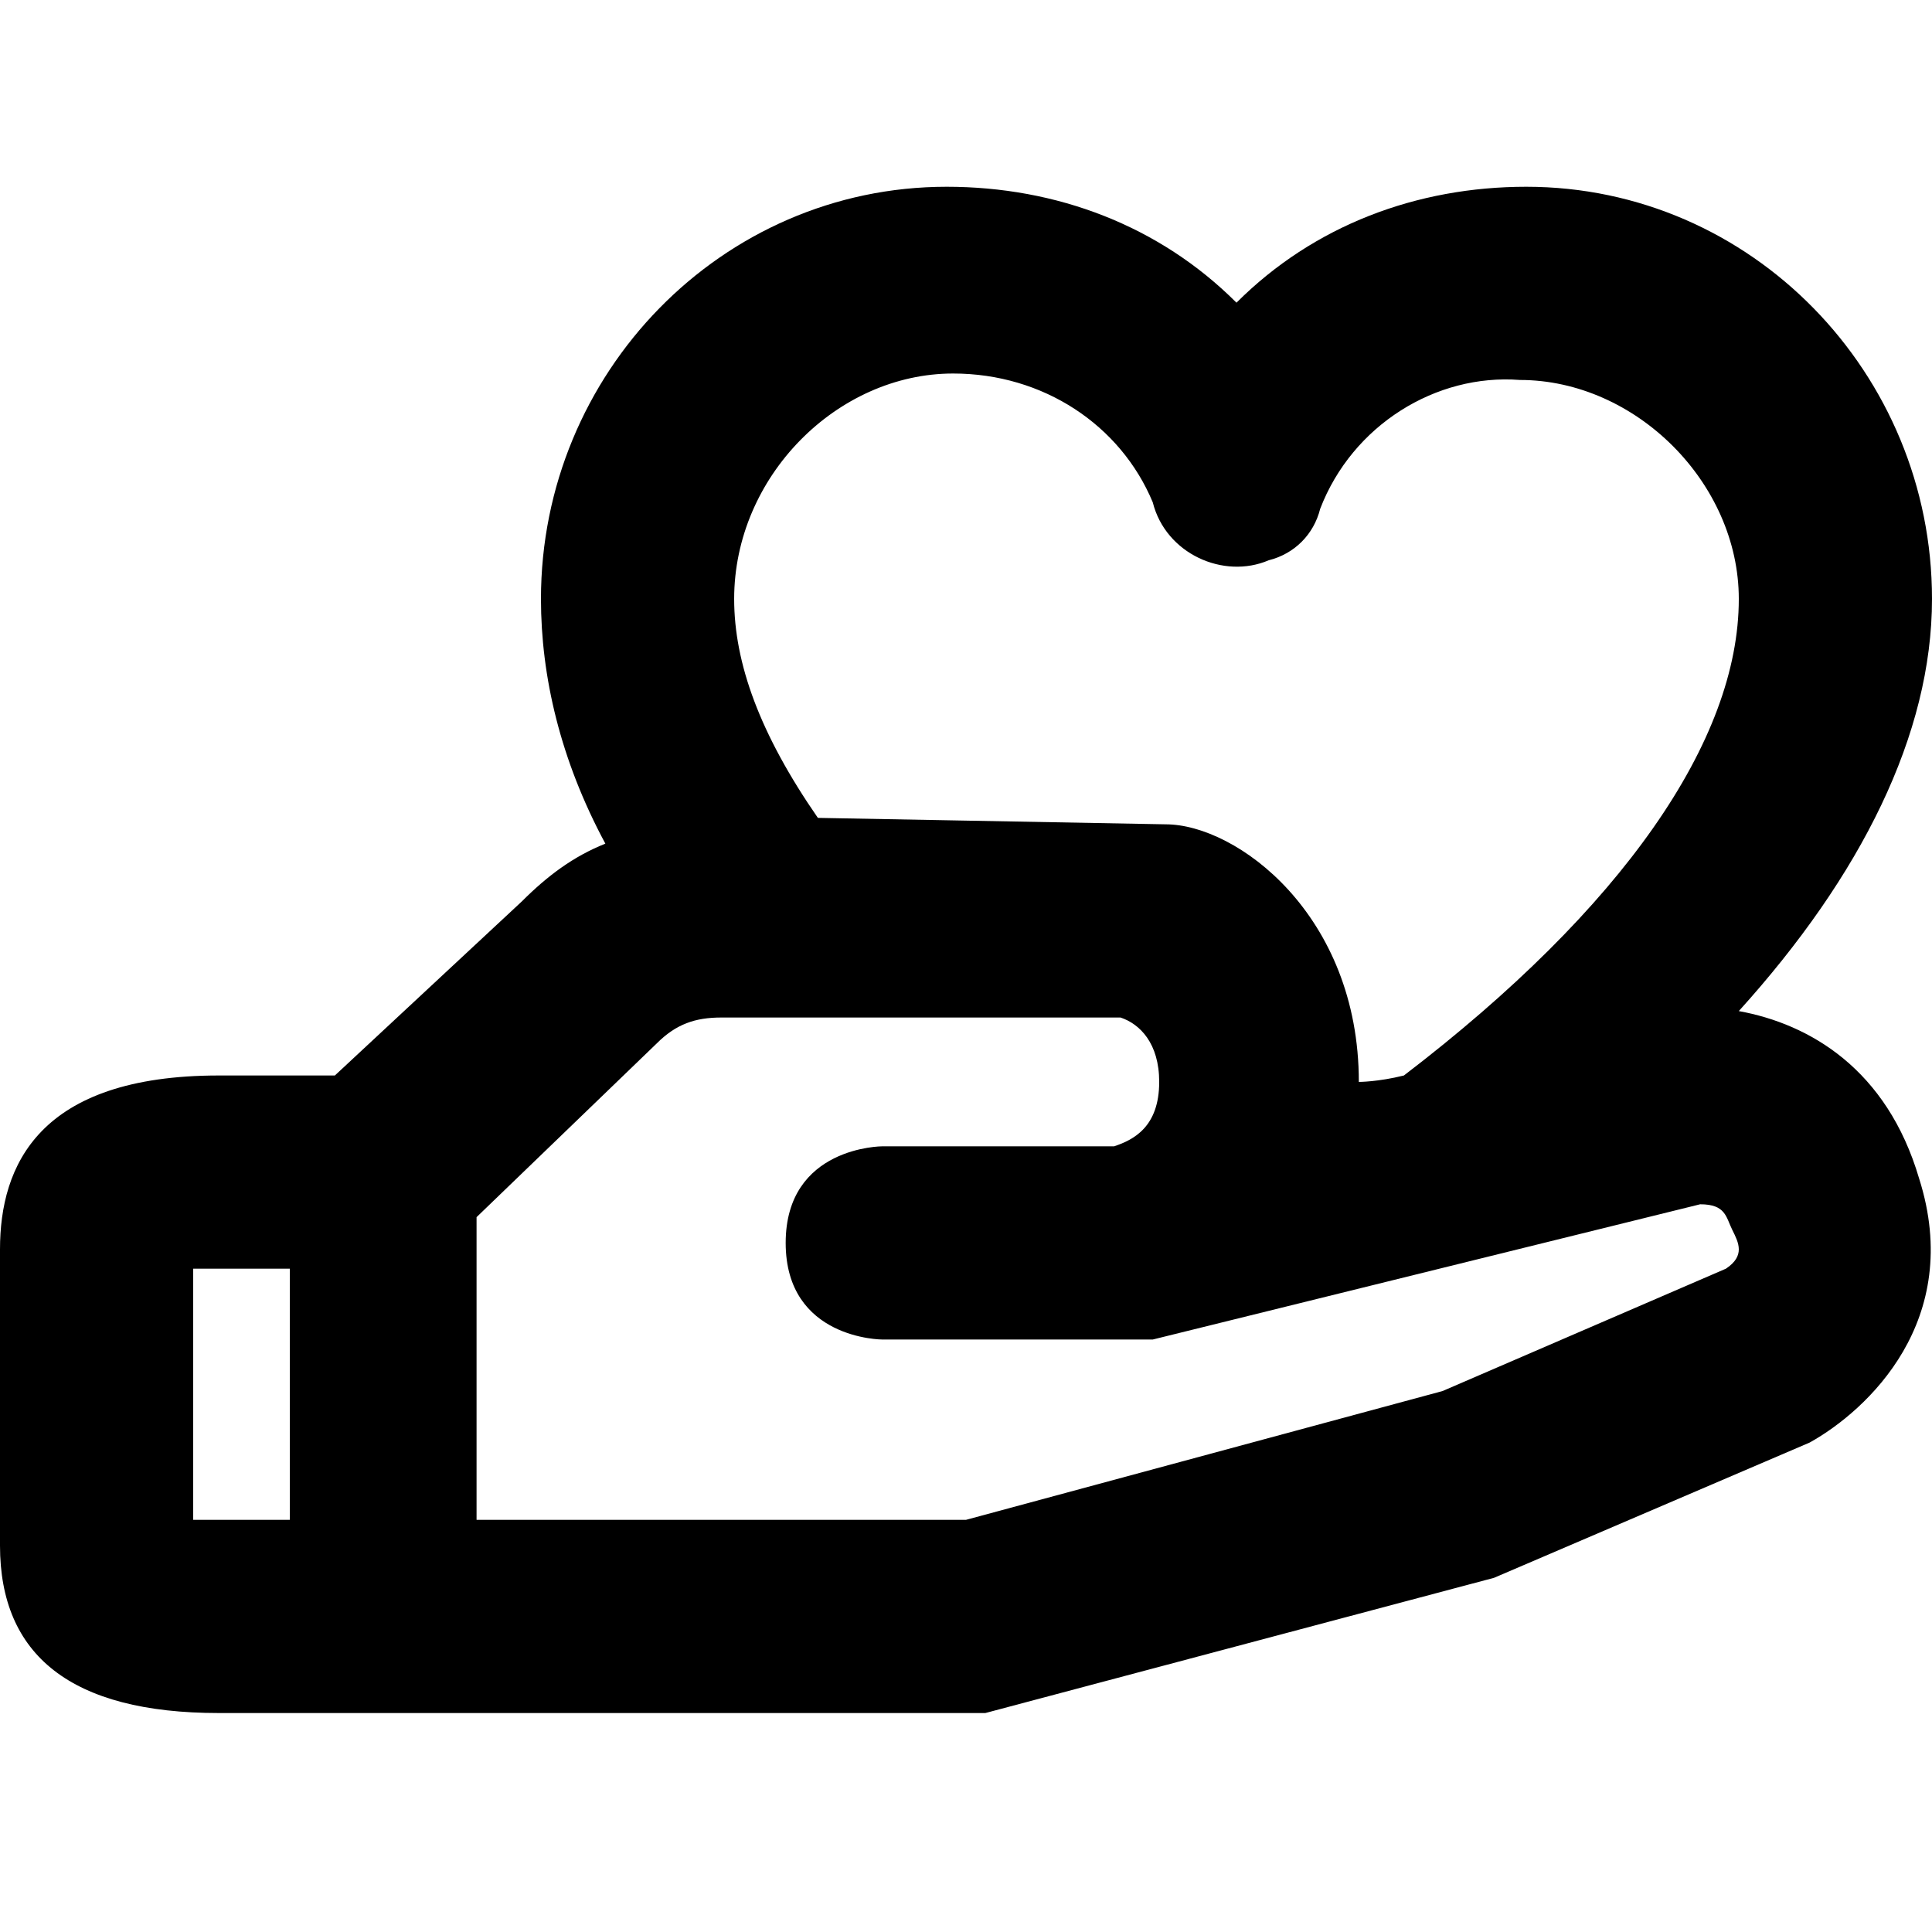
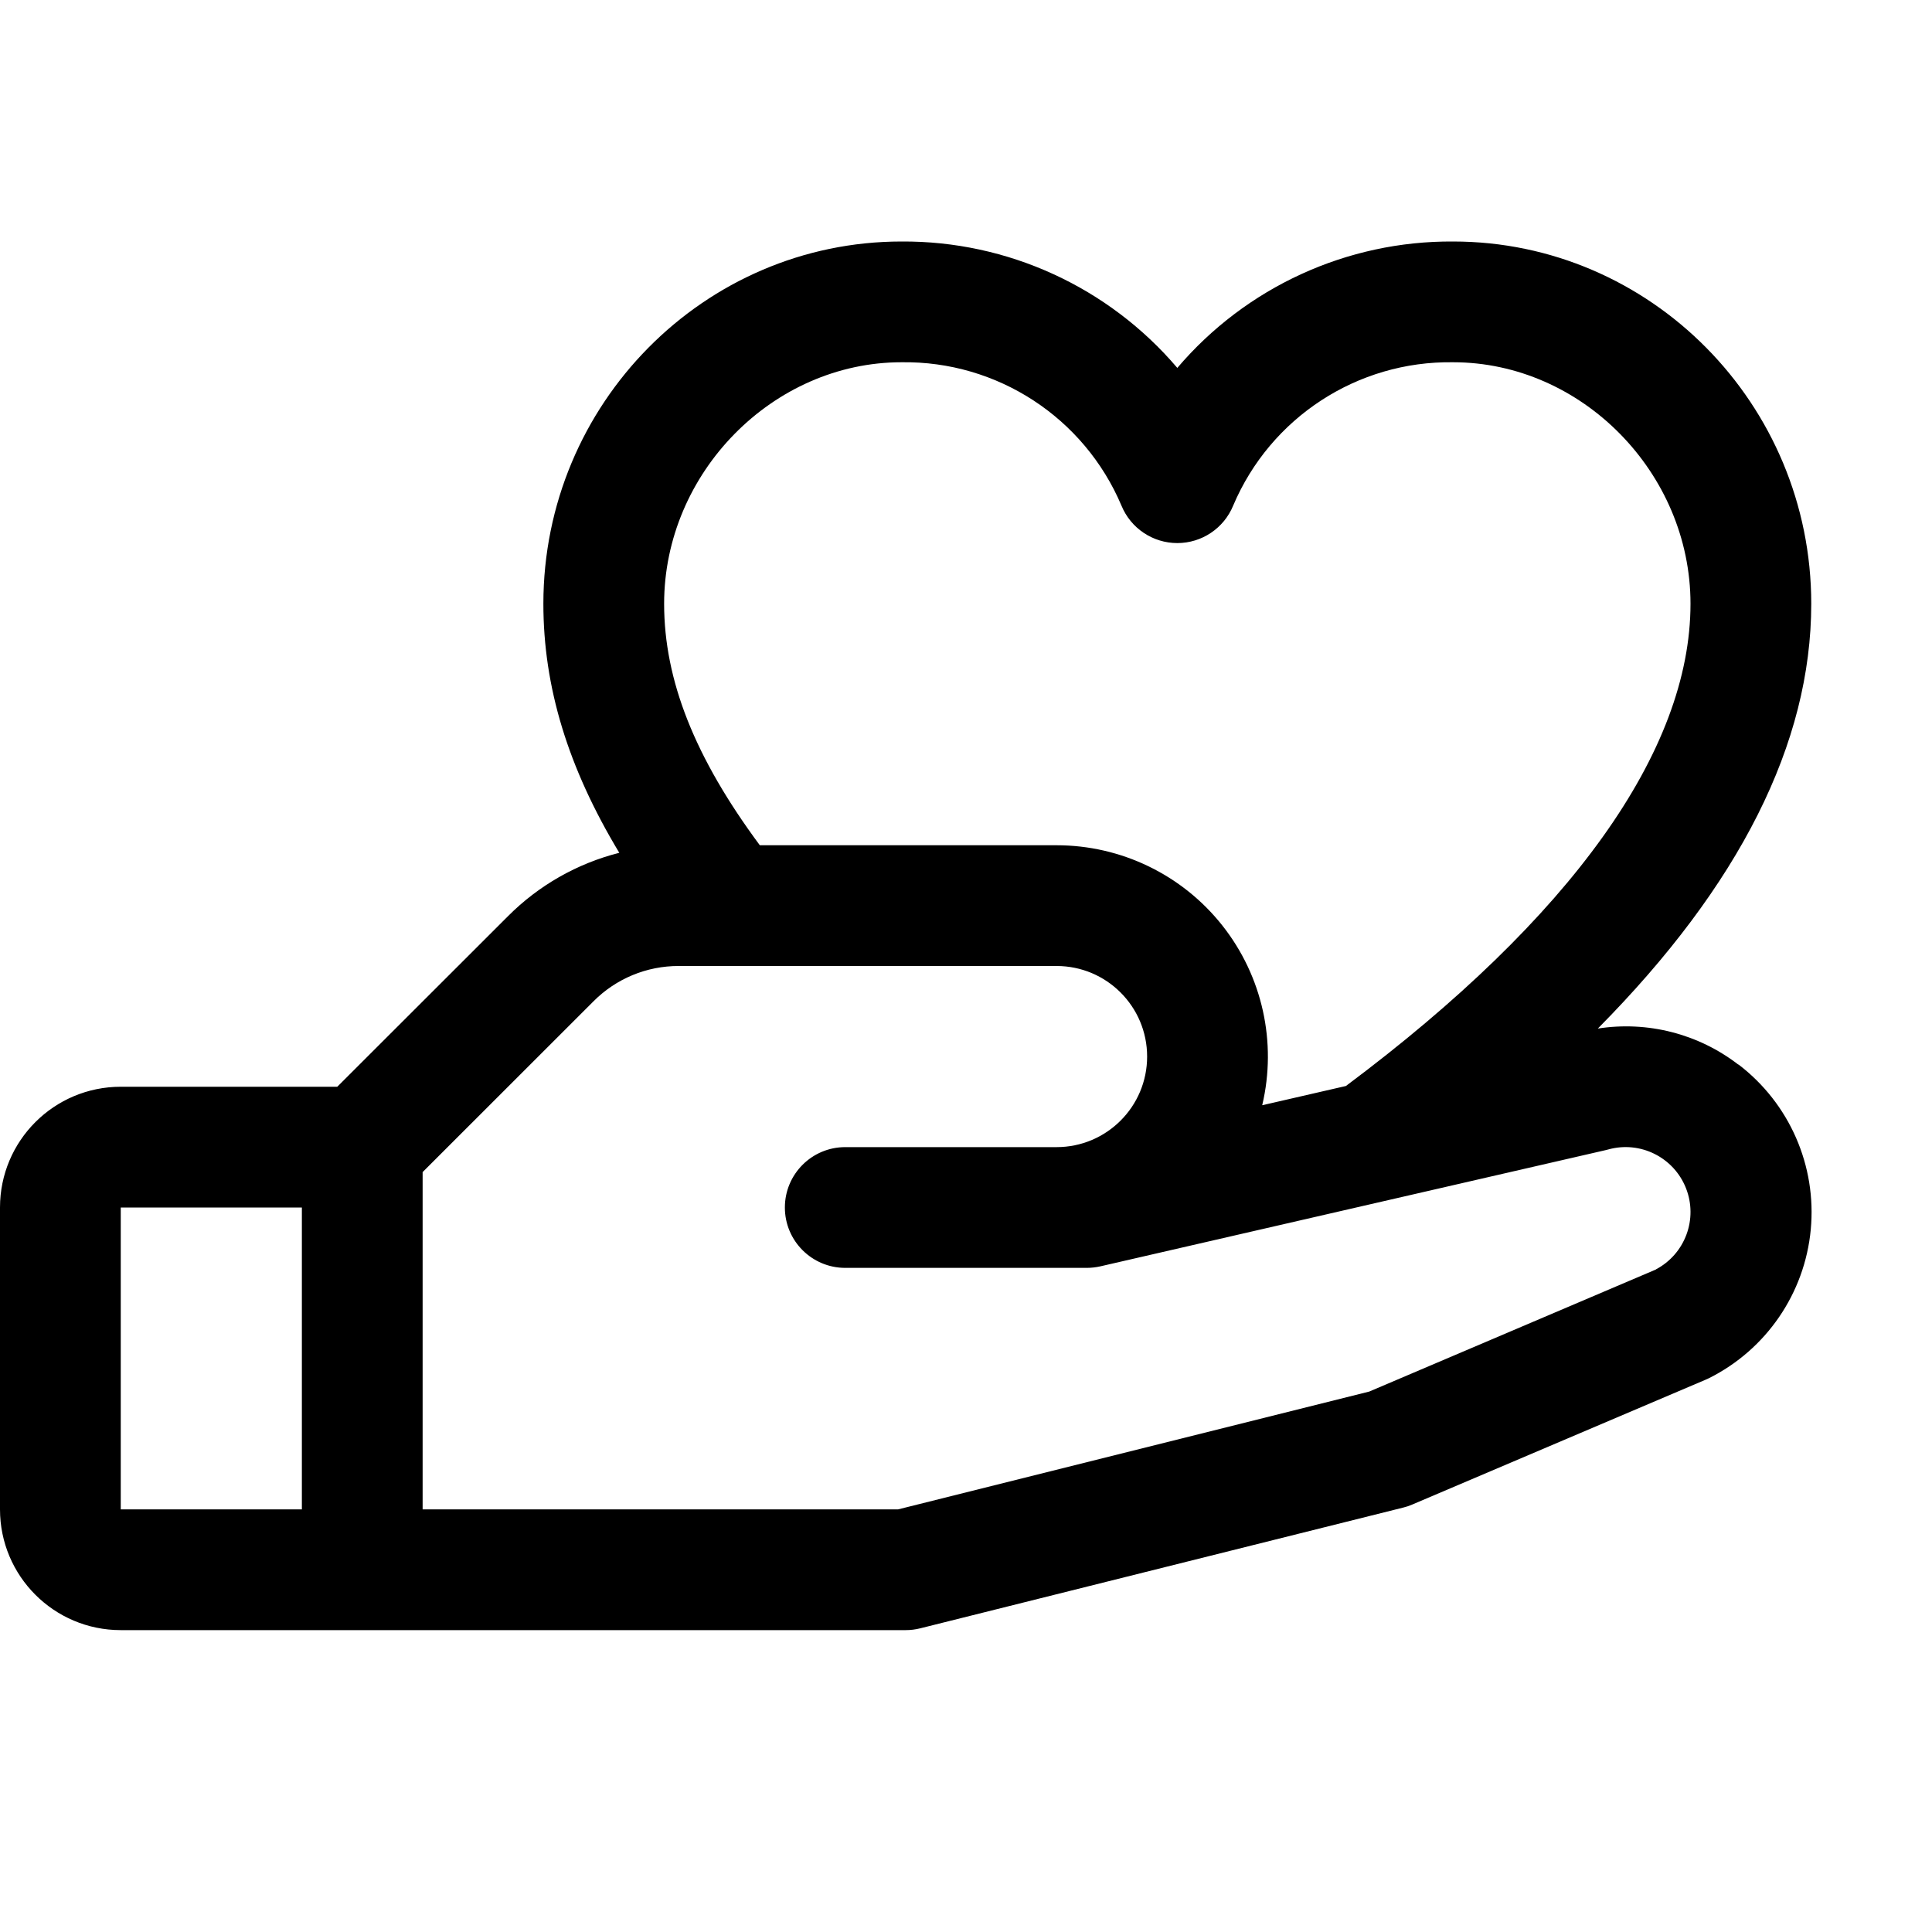
- <svg xmlns="http://www.w3.org/2000/svg" version="1.1" x="0px" y="0px" viewBox="0 0 30 30" style="enable-background:new 0 0 30 30;" xml:space="preserve">
-   <path d="M27,15.7c1.9-2.1,3-4.3,3-6.4c0-3.5-2.8-6.4-6.3-6.4c-1.7,0-3.3,0.6-4.5,1.8c-1.2-1.2-2.8-1.8-4.5-1.8  c-3.5,0-6.3,2.9-6.3,6.4c0,1.2,0.3,2.5,1,3.8c-0.5,0.2-0.9,0.5-1.3,0.9l-2.9,2.7H3.4c-2.8,0-3.4,1.4-3.4,2.7v4.6  c0,1.7,1.1,2.6,3.4,2.6h11.9l7.9-2.1l4.9-2.1c0.9-0.5,2.4-1.9,1.7-4.1C29.3,16.6,28.1,15.9,27,15.7z M4.5,23.6H3.4  c-0.2,0-0.3,0-0.4,0l0-3.9c0.1,0,0.2,0,0.4,0h1.1V23.6z M26.8,19.7l-4.4,1.9l-7.4,2H7.4v-4.7l2.8-2.7c0.3-0.3,0.6-0.4,1-0.4h6.2  c0.3,0.1,0.6,0.4,0.6,1c0,0.7-0.4,0.9-0.7,1l-3.6,0c0,0-1.5,0-1.5,1.5s1.5,1.5,1.5,1.5l4.2,0l8.5-2.1c0.4,0,0.4,0.2,0.5,0.4  C27,19.3,27.1,19.5,26.8,19.7z M21.8,16.7c-0.4,0.1-0.7,0.1-0.7,0.1c0-2.6-1.9-4-3-4l-5.4-0.1c-0.9-1.3-1.3-2.4-1.3-3.4  c0-1.9,1.6-3.5,3.4-3.5c1.4,0,2.6,0.8,3.1,2C18.1,8.6,19,9,19.7,8.7c0.4-0.1,0.7-0.4,0.8-0.8c0.5-1.3,1.8-2.1,3.1-2  c1.8,0,3.4,1.6,3.4,3.4C27,11.5,25.2,14.1,21.8,16.7z" />
+ <svg xmlns="http://www.w3.org/2000/svg" width="32" height="32" viewBox="0 0 256 256">
+   <path d="M230.33,141.06a24.34,24.34,0,0,0-18.61-4.77C230.5,117.33,240,98.48,240,80c0-26.47-21.29-48-47.46-48A47.58,47.58,0,0,0,156,48.75,47.58,47.58,0,0,0,119.46,32C93.29,32,72,53.53,72,80c0,11,3.24,21.69,10.06,33a31.87,31.87,0,0,0-14.75,8.4L44.69,144H16A16,16,0,0,0,0,160v40a16,16,0,0,0,16,16H120a7.93,7.93,0,0,0,1.94-.24l64-16a6.94,6.94,0,0,0,1.19-.4L226,182.82l.44-.2a24.6,24.6,0,0,0,3.93-41.56ZM119.46,48A31.15,31.15,0,0,1,148.6,67a8,8,0,0,0,14.8,0,31.15,31.15,0,0,1,29.14-19C209.59,48,224,62.65,224,80c0,19.51-15.79,41.58-45.66,63.9l-11.09,2.55A28,28,0,0,0,140,112H100.68C92.05,100.36,88,90.12,88,80,88,62.65,102.41,48,119.46,48ZM16,160H40v40H16Zm203.43,8.21-38,16.18L119,200H56V155.31l22.63-22.62A15.86,15.86,0,0,1,89.94,128H140a12,12,0,0,1,0,24H112a8,8,0,0,0,0,16h32a8.32,8.32,0,0,0,1.79-.2l67-15.41.31-.08a8.6,8.6,0,0,1,6.3,15.9Z" />
</svg>
